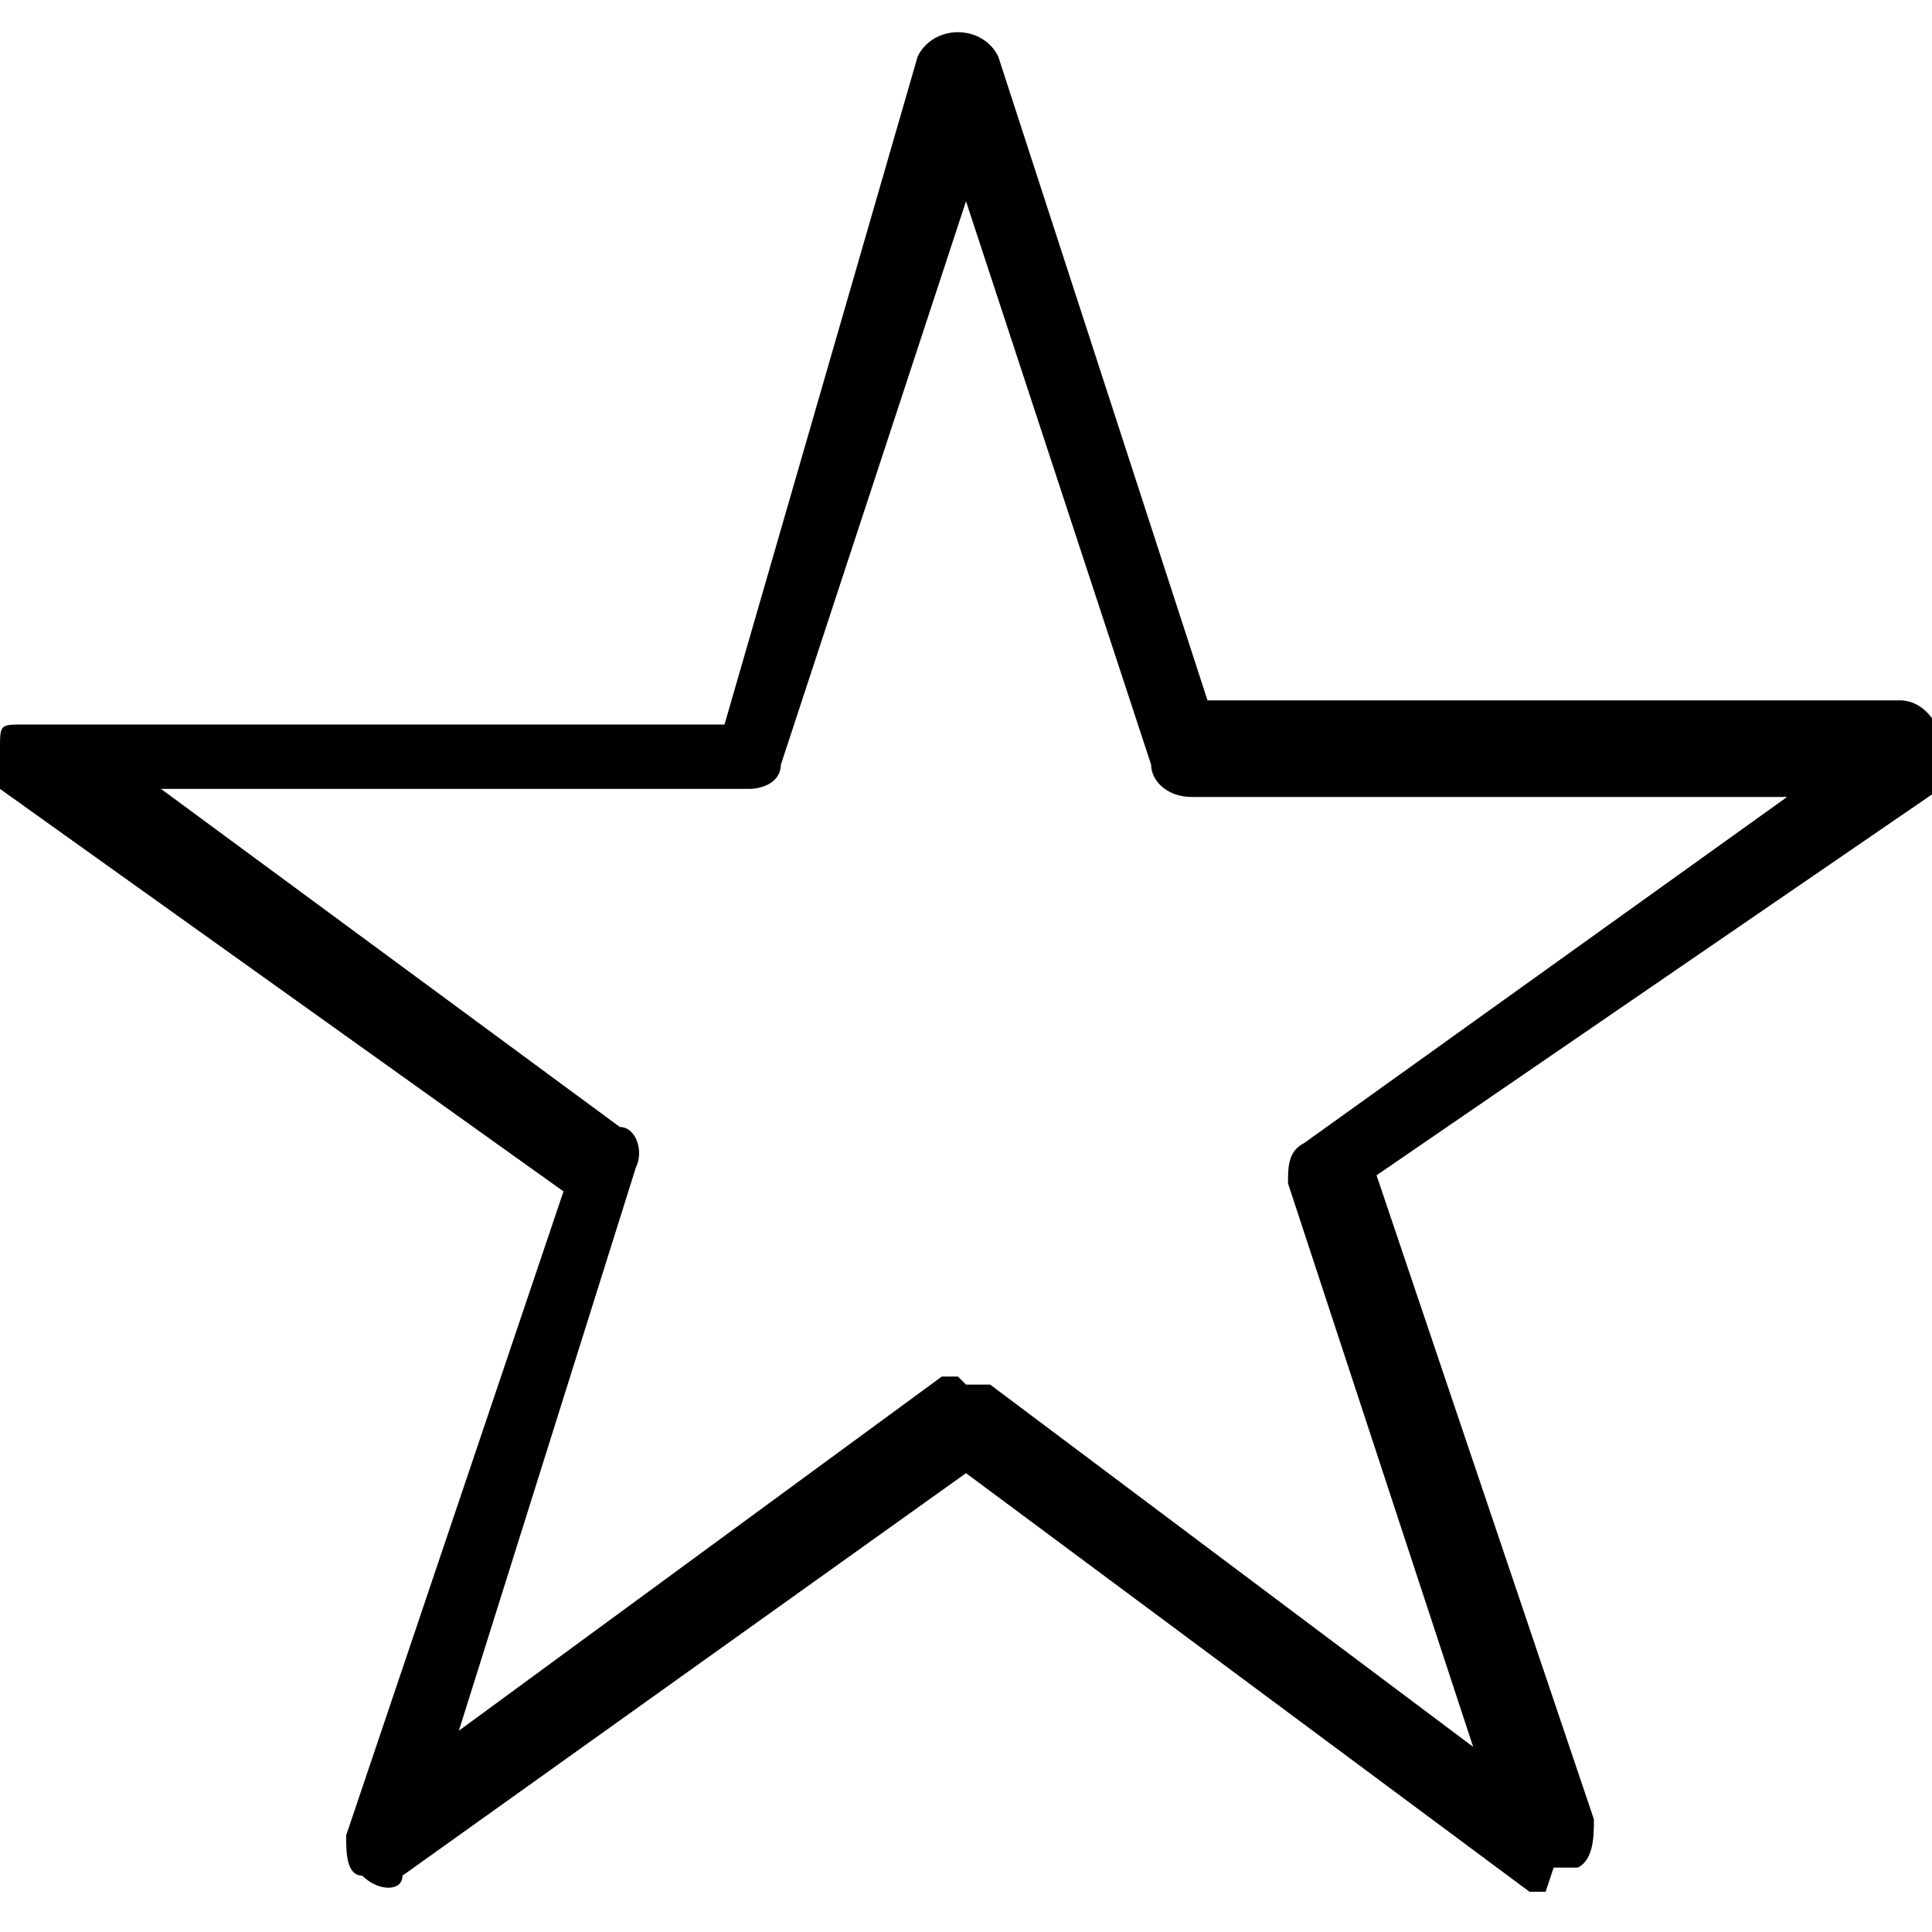
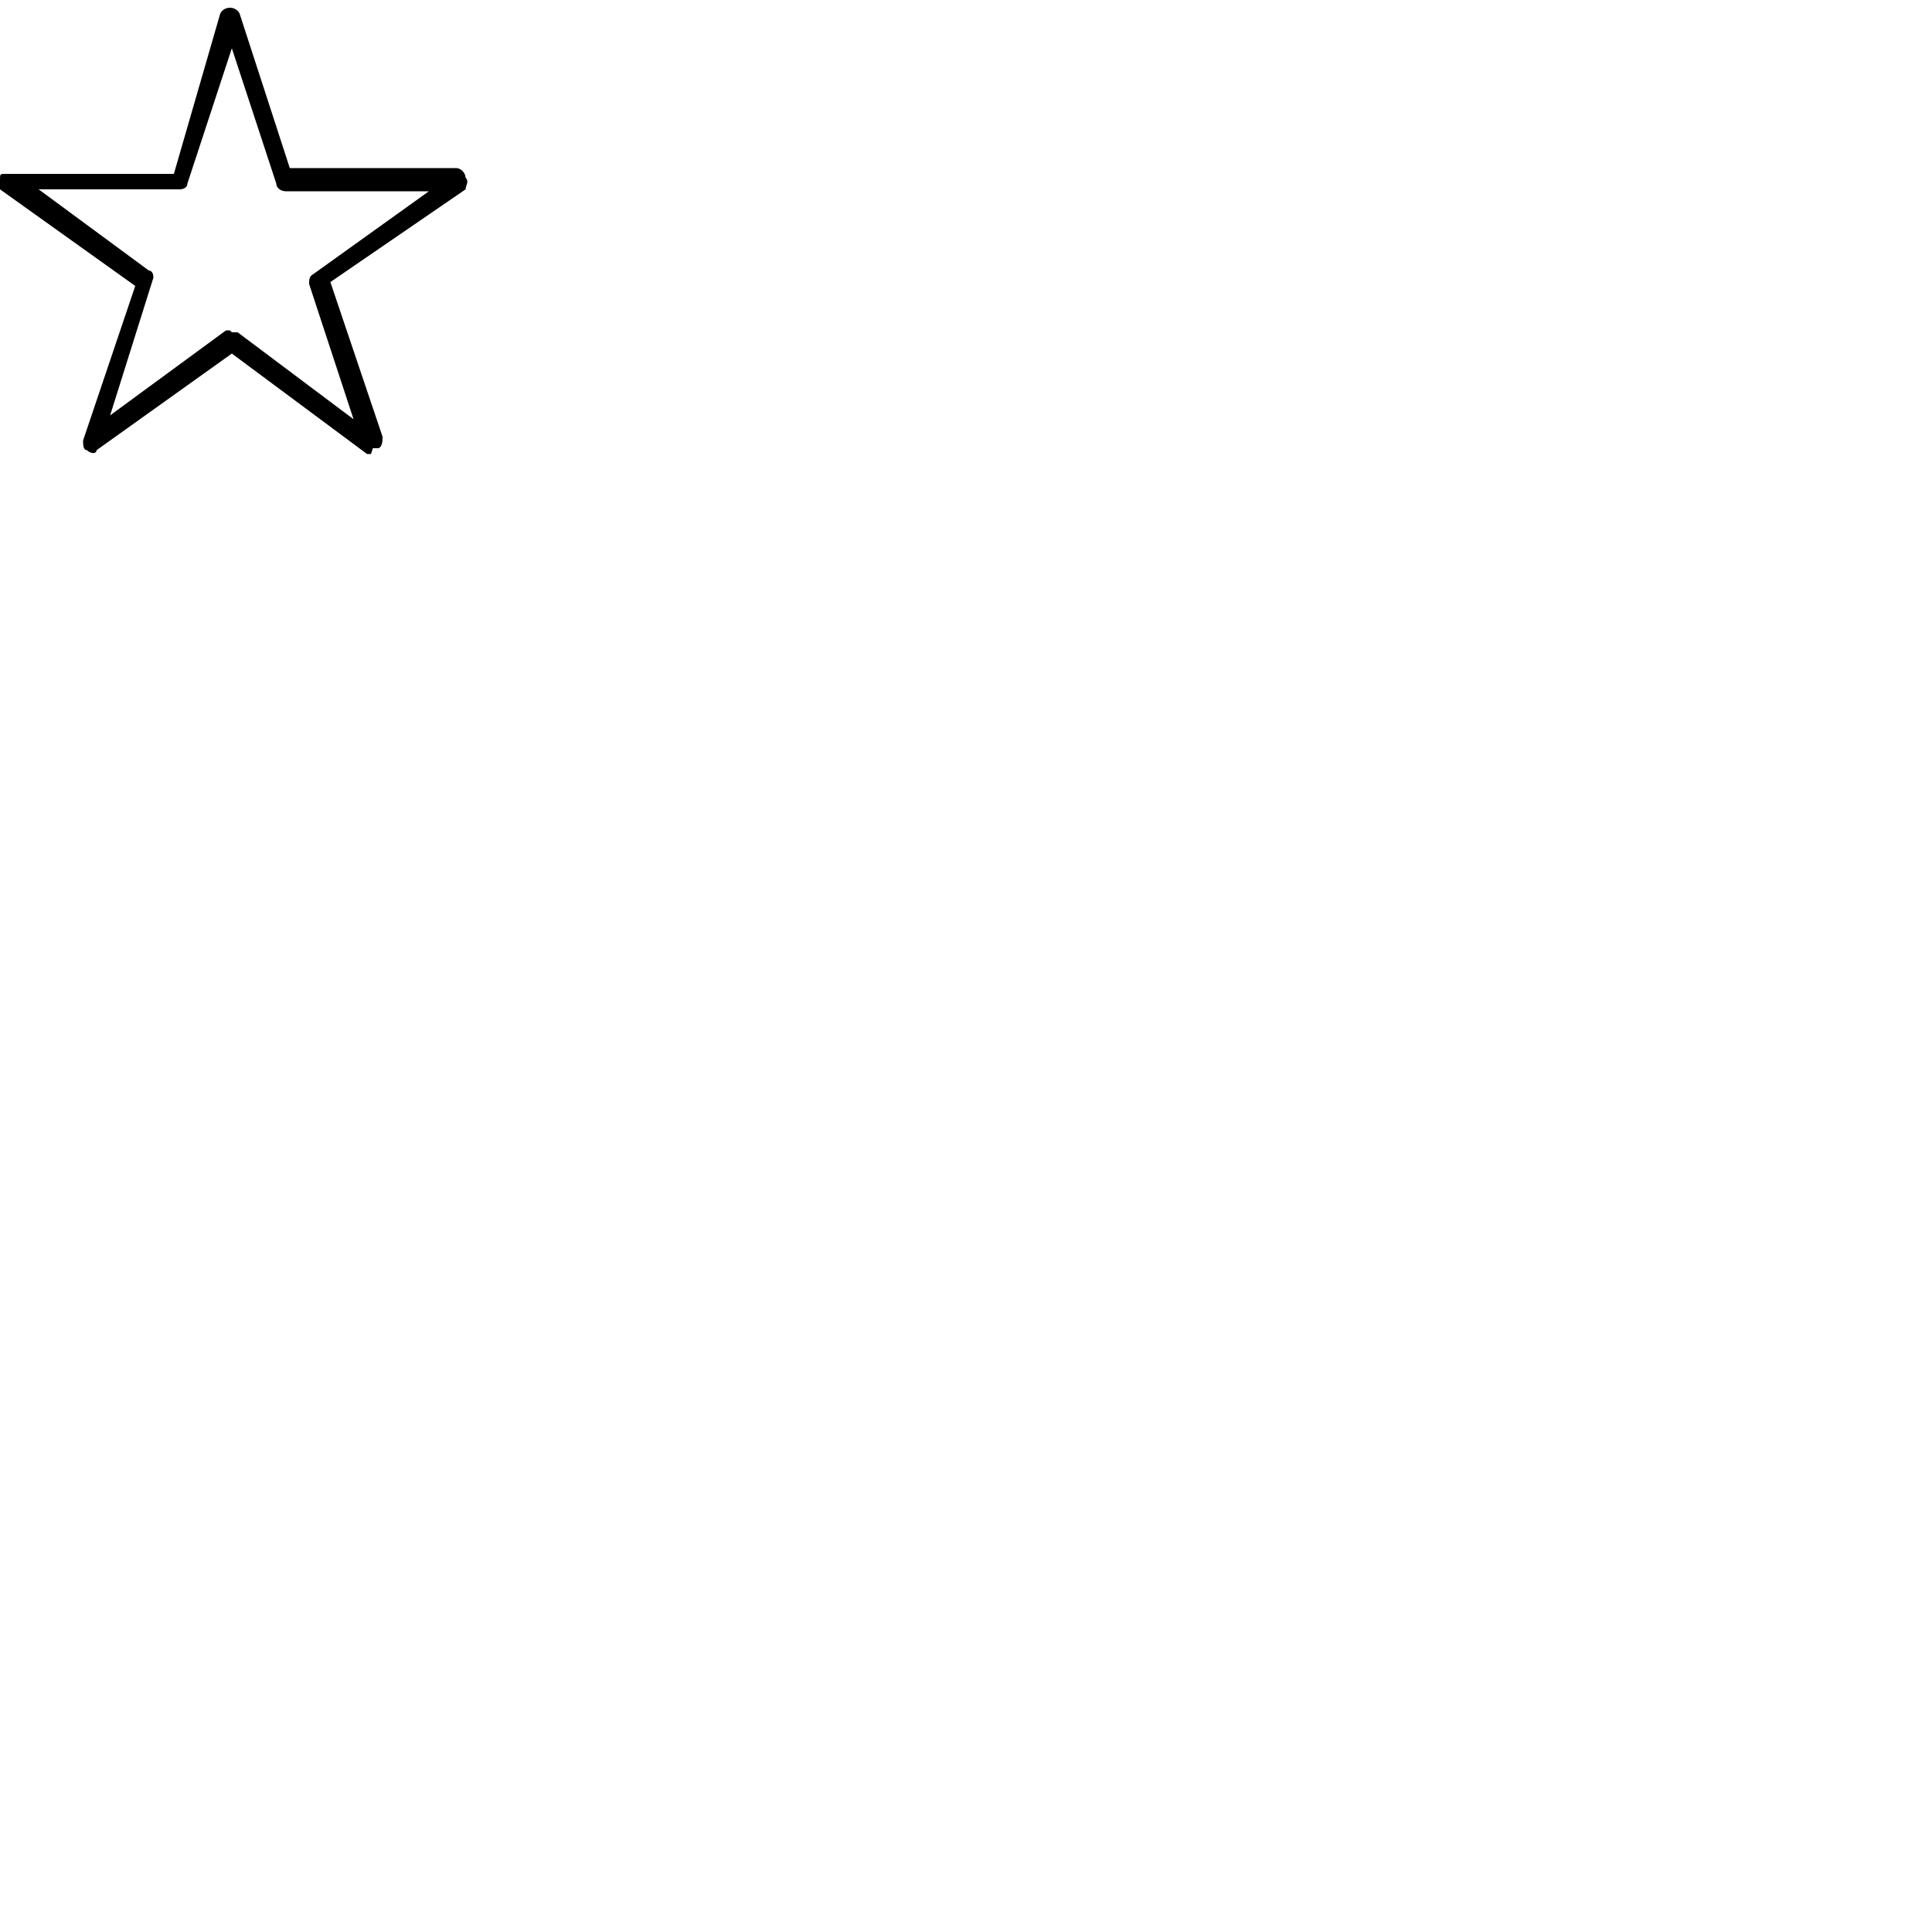
- <svg xmlns="http://www.w3.org/2000/svg" viewBox="0 0 24 24">
-   <path d="M19.2 23.5H19l-7-5.2-7 5c0 .2-.3.2-.5 0-.2 0-.2-.3-.2-.5l2.7-8-7-5s-.2-.3 0-.5C0 9 0 9 .3 9H9L11.4.7c.2-.4.8-.4 1 0l2.6 8h8.6c.3 0 .5.3.5.5.2.2 0 .4 0 .6l-7 4.8 2.7 8c0 .2 0 .5-.2.6h-.3zM12 17.2h.3l6 4.5-2.3-7c0-.2 0-.4.2-.5l6-4.3h-7.4c-.3 0-.5-.2-.5-.4l-2.3-7-2.3 7c0 .2-.2.3-.4.3H2L7.7 14c.2 0 .3.3.2.5l-2.2 7 6-4.4h.2z" />
+ <svg xmlns="http://www.w3.org/2000/svg" width="100" height="100">
+   <path id="reverbnation" d="M19.2 23.5H19l-7-5.2-7 5c0 .2-.3.2-.5 0-.2 0-.2-.3-.2-.5l2.7-8-7-5s-.2-.3 0-.5C0 9 0 9 .3 9H9L11.4.7c.2-.4.8-.4 1 0l2.6 8h8.6c.3 0 .5.3.5.5.2.2 0 .4 0 .6l-7 4.8 2.7 8c0 .2 0 .5-.2.6h-.3zM12 17.2h.3l6 4.5-2.3-7c0-.2 0-.4.2-.5l6-4.3h-7.4c-.3 0-.5-.2-.5-.4l-2.3-7-2.3 7c0 .2-.2.3-.4.3H2L7.7 14c.2 0 .3.3.2.5l-2.2 7 6-4.4h.2z" />
</svg>
